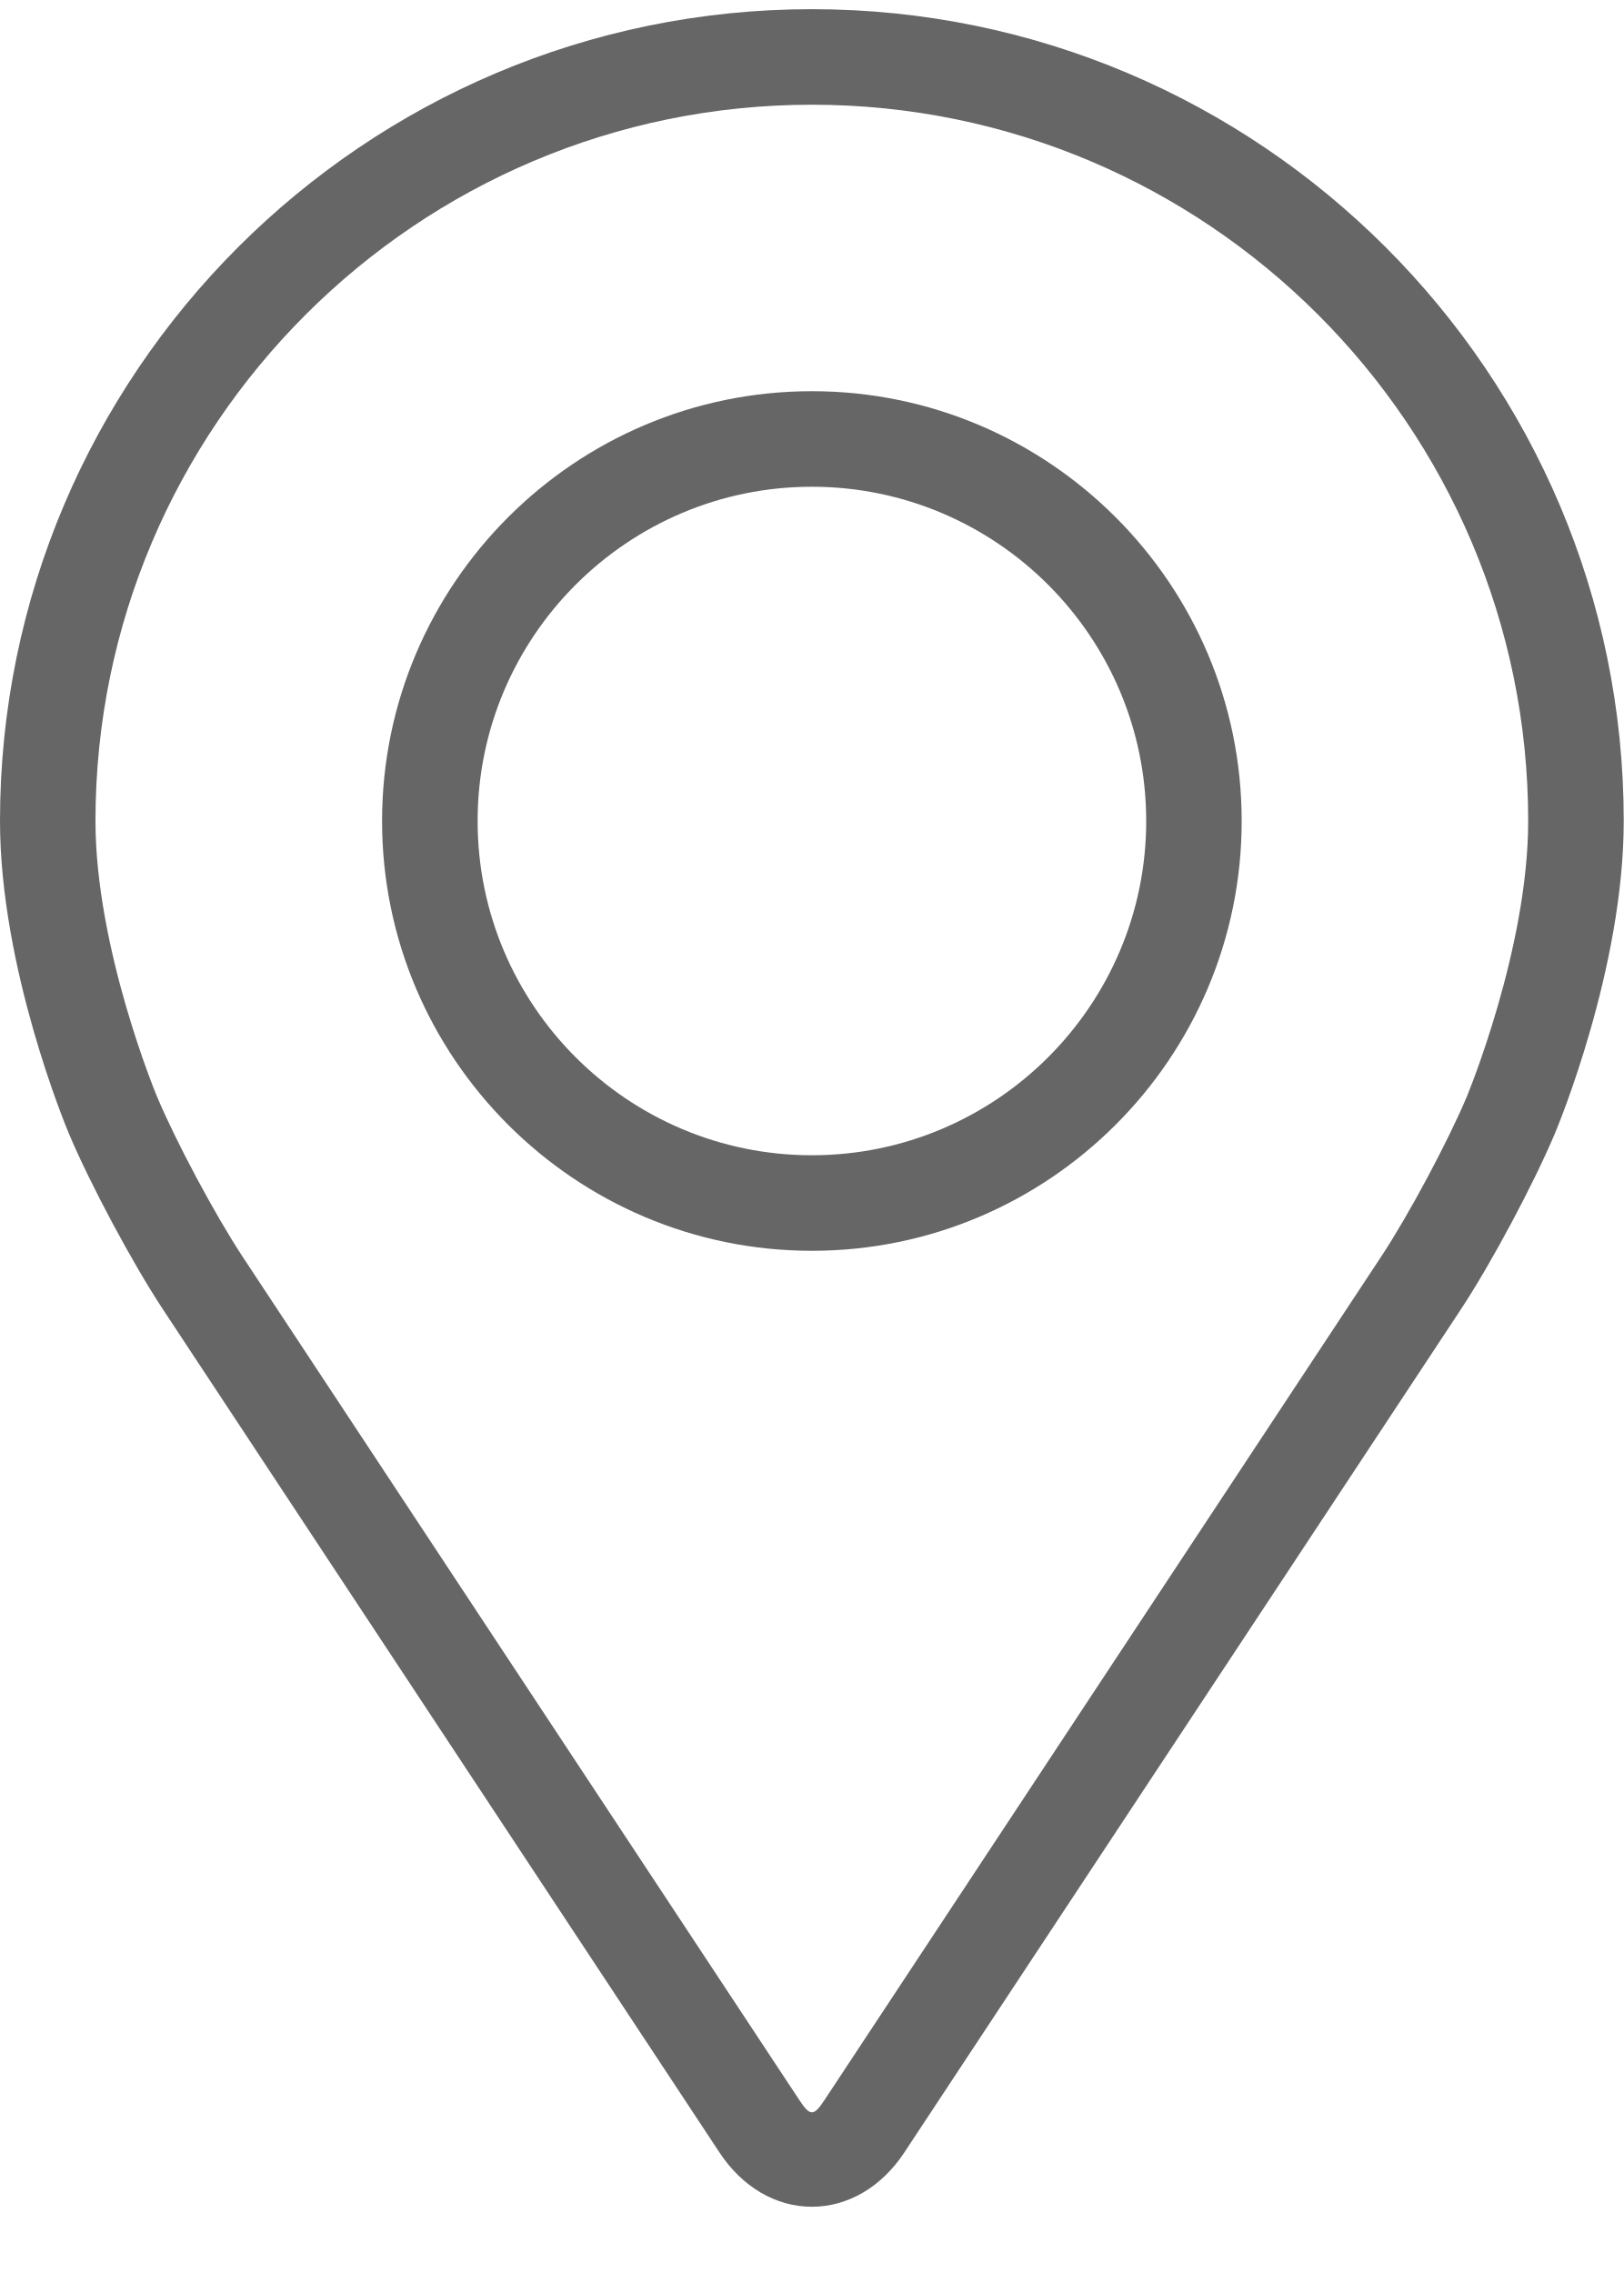
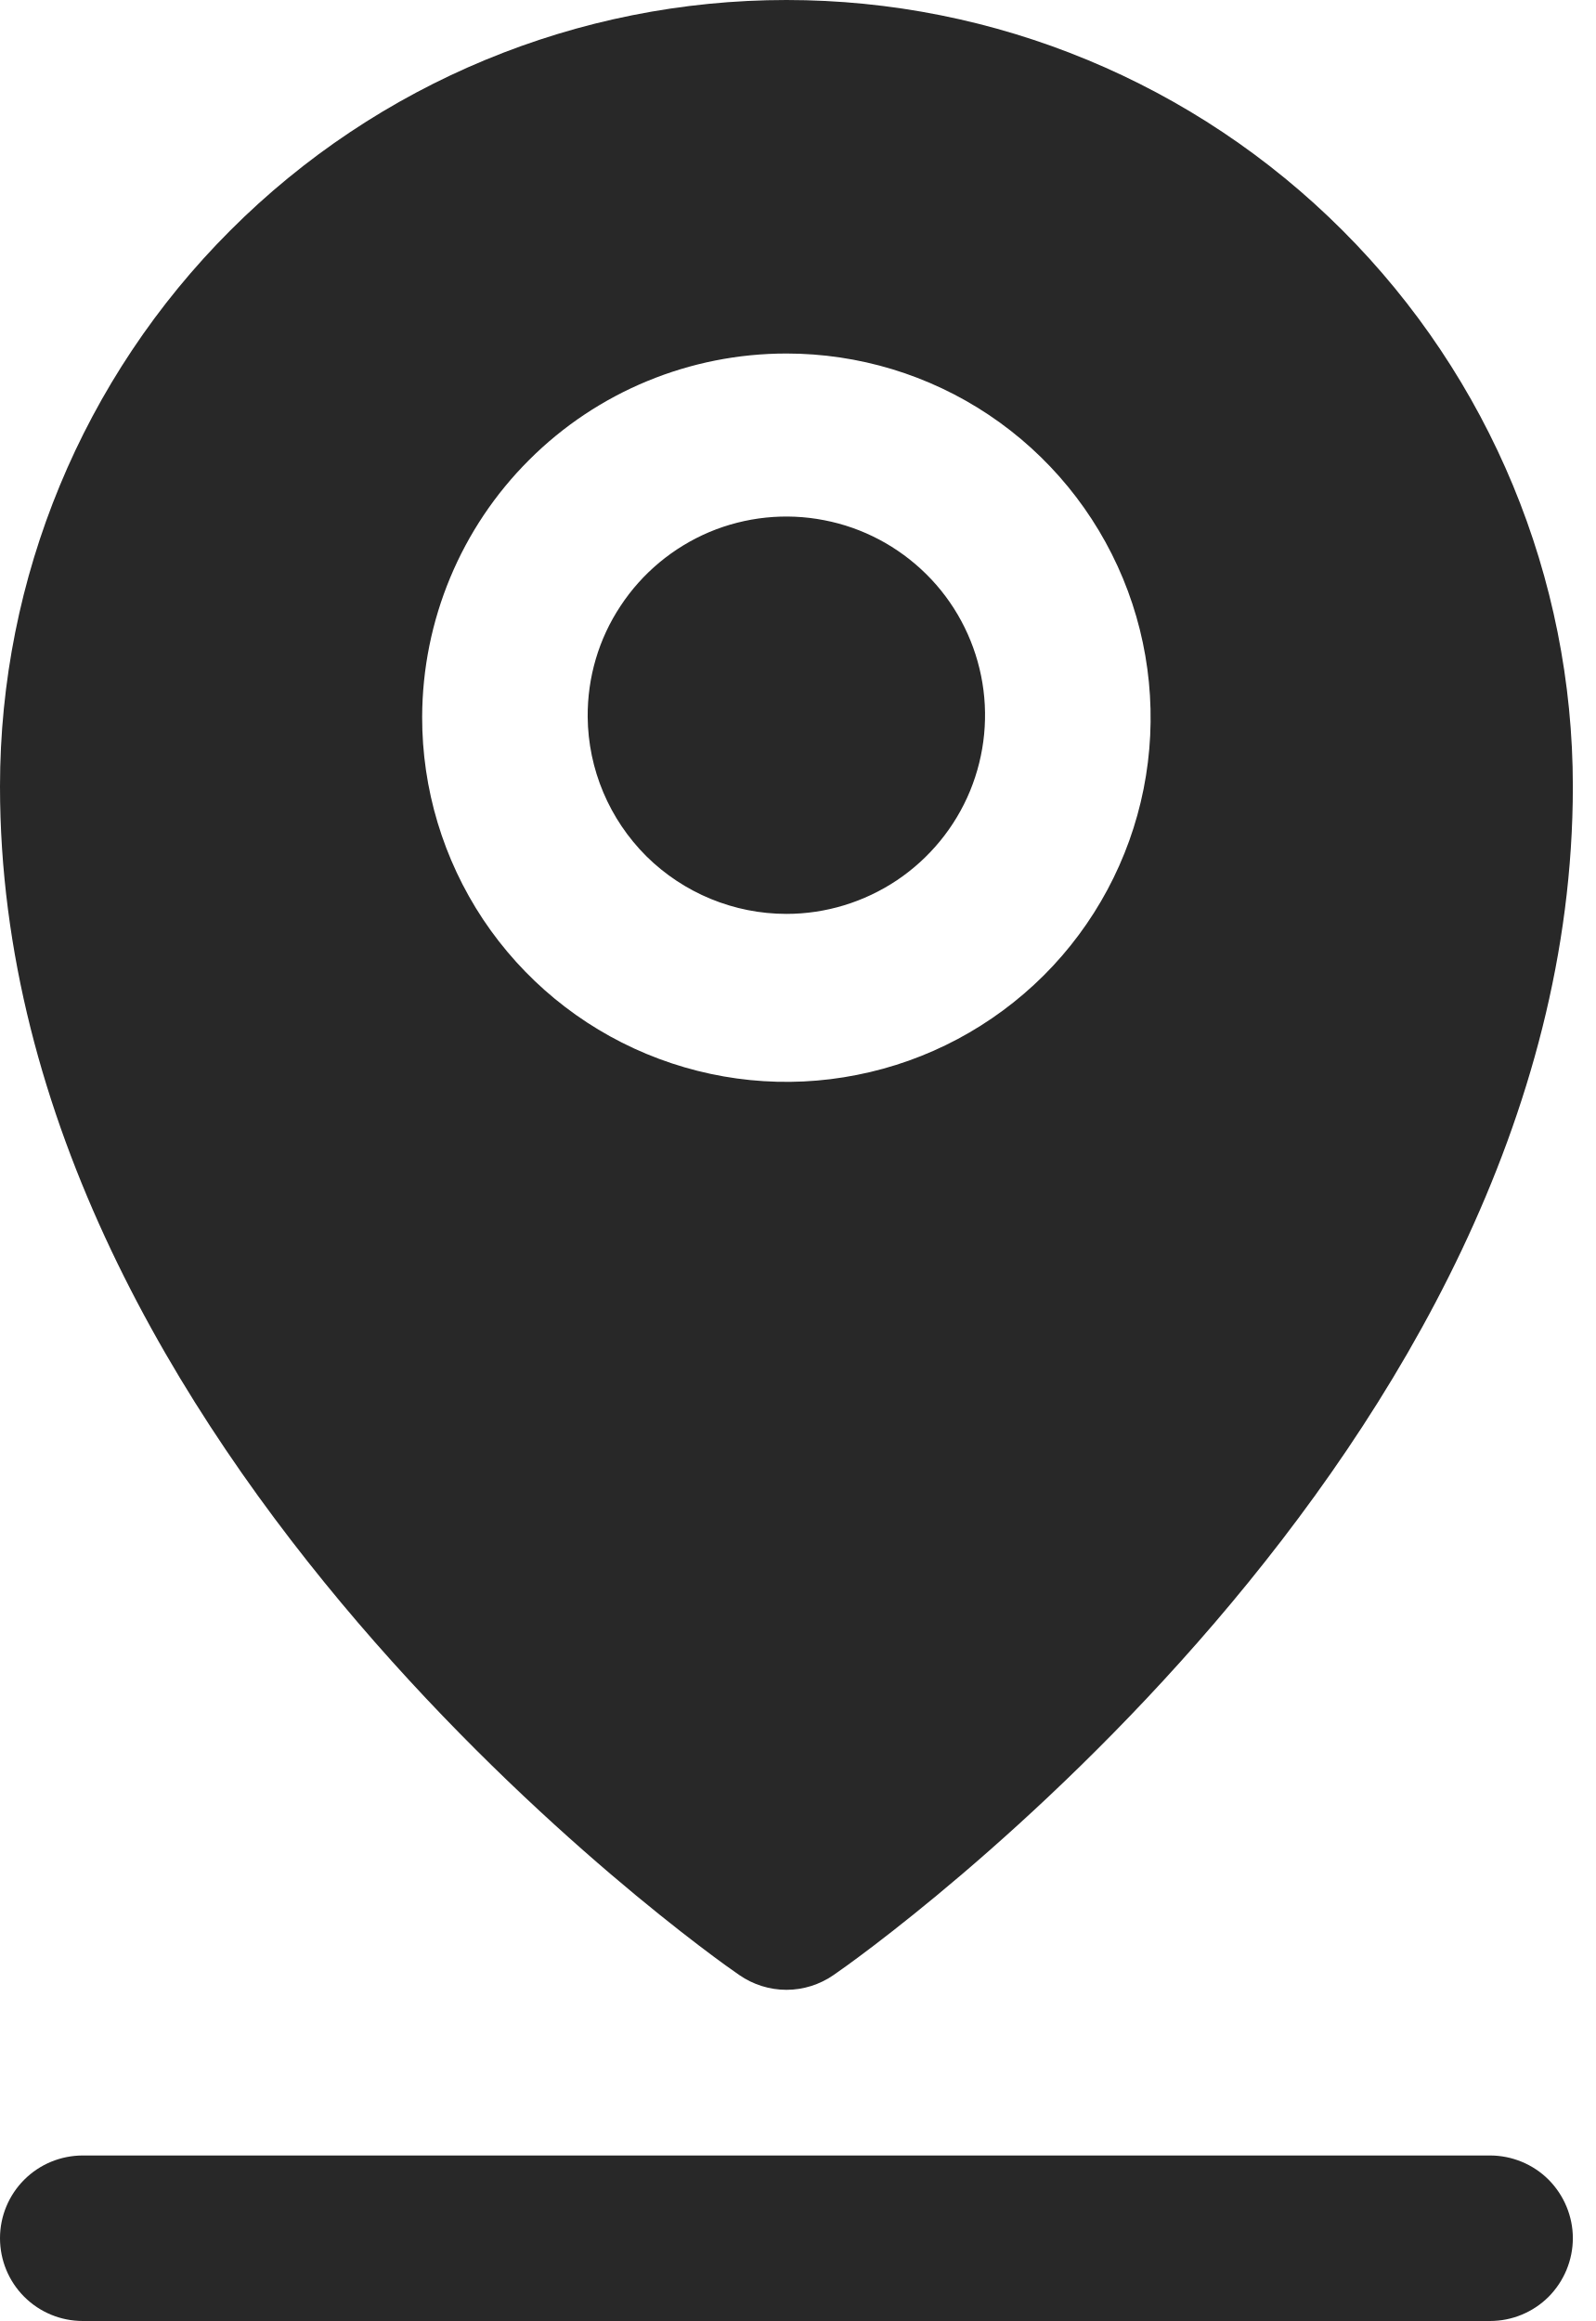
- <svg xmlns="http://www.w3.org/2000/svg" width="20" height="28" viewBox="0 0 20 28" fill="none">
-   <path d="M10 0.113C4.486 0.113 0 4.599 0 10.113C0 11.929 0.814 13.881 0.848 13.963C1.111 14.587 1.63 15.557 2.004 16.125L8.861 26.514C9.141 26.94 9.556 27.184 10 27.184C10.444 27.184 10.859 26.94 11.139 26.515L17.997 16.125C18.371 15.557 18.889 14.587 19.152 13.963C19.186 13.882 20 11.929 20 10.113C20 4.599 15.514 0.113 10 0.113ZM18.068 13.507C17.833 14.066 17.35 14.968 17.014 15.477L10.157 25.867C10.022 26.072 9.979 26.072 9.844 25.867L2.986 15.477C2.651 14.968 2.168 14.066 1.933 13.506C1.923 13.482 1.176 11.685 1.176 10.113C1.176 5.248 5.135 1.29 10 1.29C14.865 1.29 18.823 5.248 18.823 10.113C18.823 11.687 18.075 13.489 18.068 13.507Z" fill="#666666" />
-   <path d="M10 4.819C7.081 4.819 4.706 7.195 4.706 10.114C4.706 13.032 7.081 15.408 10 15.408C12.92 15.408 15.294 13.032 15.294 10.114C15.294 7.195 12.92 4.819 10 4.819ZM10 14.231C7.73 14.231 5.883 12.384 5.883 10.114C5.883 7.843 7.73 5.996 10 5.996C12.27 5.996 14.118 7.843 14.118 10.114C14.118 12.384 12.27 14.231 10 14.231Z" fill="#666666" />
+ <svg xmlns="http://www.w3.org/2000/svg" width="11" height="16" viewBox="0 0 11 16" fill="none">
+   <path d="M4.051 4.942C4.049 4.67 4.127 4.404 4.277 4.178C4.426 3.951 4.639 3.774 4.889 3.668C5.139 3.563 5.415 3.534 5.681 3.586C5.947 3.637 6.192 3.767 6.385 3.958C6.578 4.149 6.709 4.393 6.763 4.659C6.817 4.925 6.79 5.201 6.687 5.452C6.584 5.702 6.408 5.917 6.183 6.068C5.957 6.219 5.692 6.3 5.421 6.3C5.06 6.3 4.713 6.157 4.456 5.903C4.2 5.648 4.054 5.303 4.051 4.942ZM0 5.421C0 3.983 0.571 2.604 1.588 1.588C2.604 0.571 3.983 0 5.421 0C6.859 0 8.237 0.571 9.254 1.588C10.271 2.604 10.842 3.983 10.842 5.421C10.842 10.014 5.957 13.472 5.746 13.615C5.651 13.681 5.537 13.717 5.421 13.717C5.305 13.717 5.191 13.681 5.096 13.615C4.884 13.472 0 10.014 0 5.421ZM2.91 4.942C2.909 5.438 3.055 5.924 3.33 6.338C3.606 6.752 3.997 7.074 4.456 7.265C4.915 7.456 5.42 7.507 5.907 7.41C6.395 7.314 6.842 7.075 7.194 6.725C7.546 6.374 7.786 5.926 7.883 5.439C7.98 4.952 7.931 4.447 7.741 3.988C7.551 3.529 7.229 3.136 6.816 2.86C6.403 2.584 5.918 2.437 5.421 2.437C4.756 2.437 4.118 2.7 3.648 3.17C3.177 3.639 2.912 4.277 2.91 4.942ZM10.271 14.859H0.571C0.419 14.859 0.274 14.919 0.167 15.026C0.06 15.133 0 15.278 0 15.429C0 15.581 0.06 15.726 0.167 15.833C0.274 15.94 0.419 16 0.571 16H10.271C10.422 16 10.568 15.94 10.675 15.833C10.781 15.726 10.842 15.581 10.842 15.429C10.842 15.278 10.781 15.133 10.675 15.026C10.568 14.919 10.422 14.859 10.271 14.859Z" fill="#282828" />
</svg>
